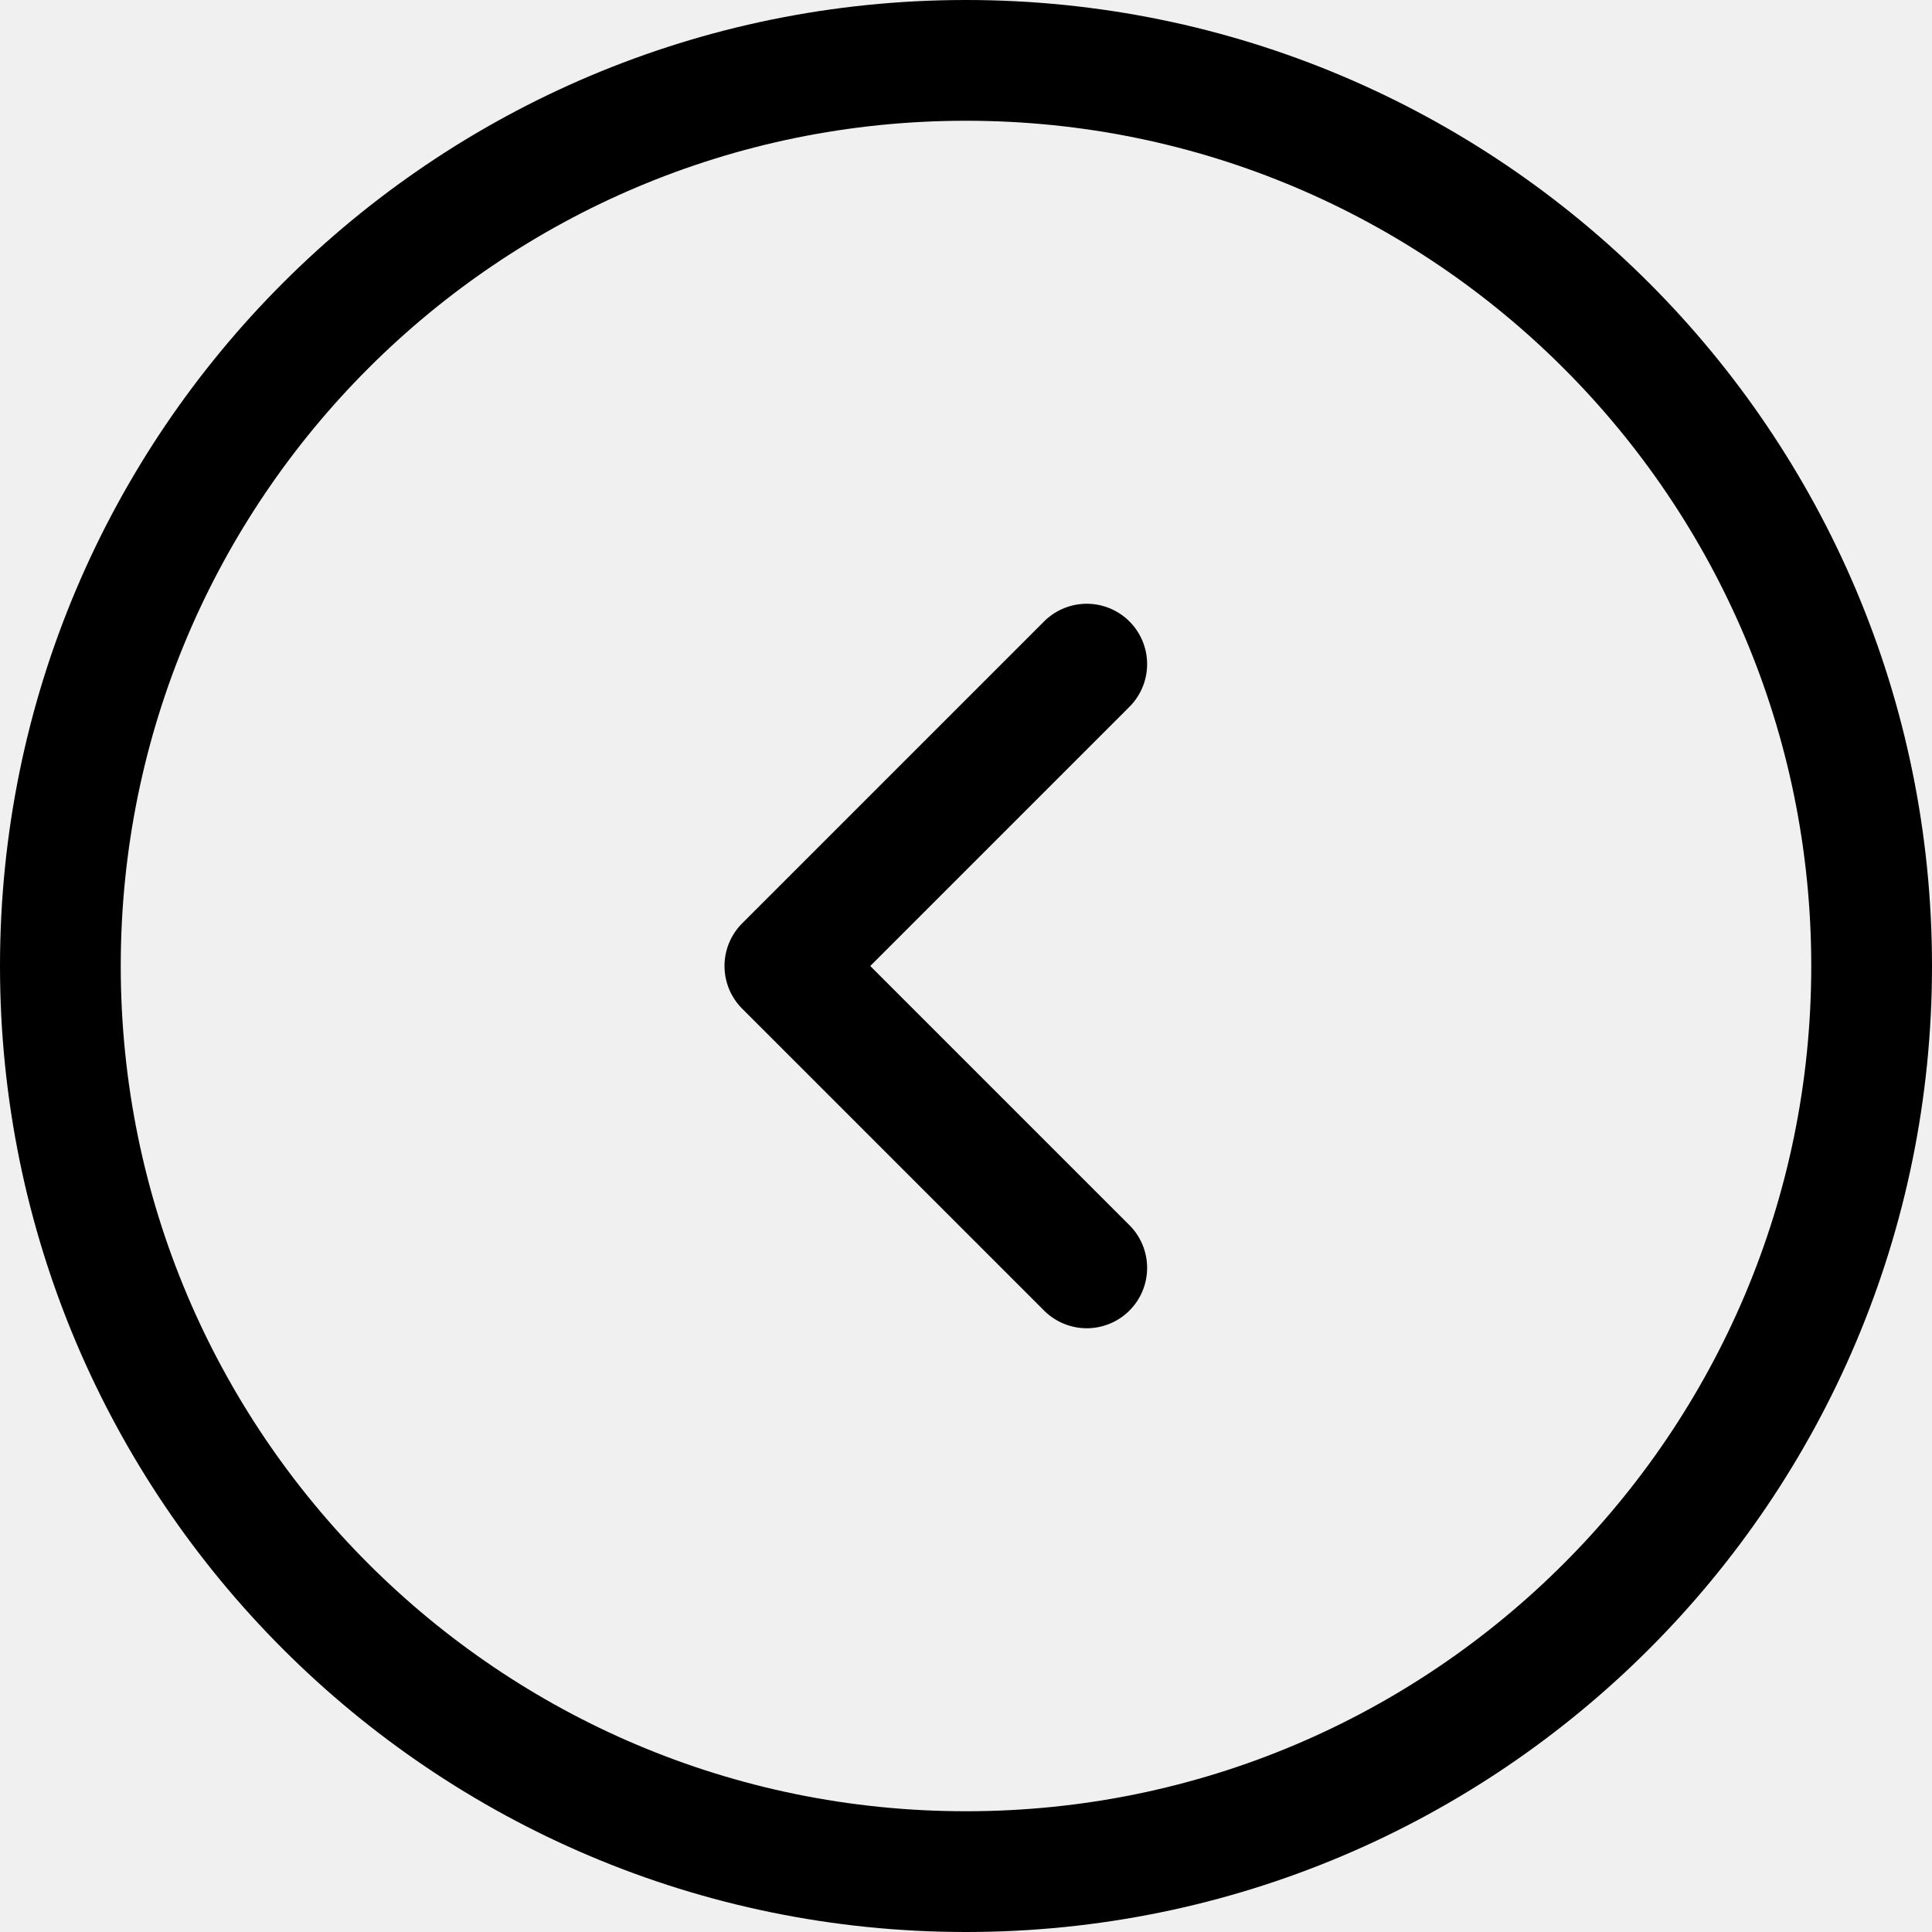
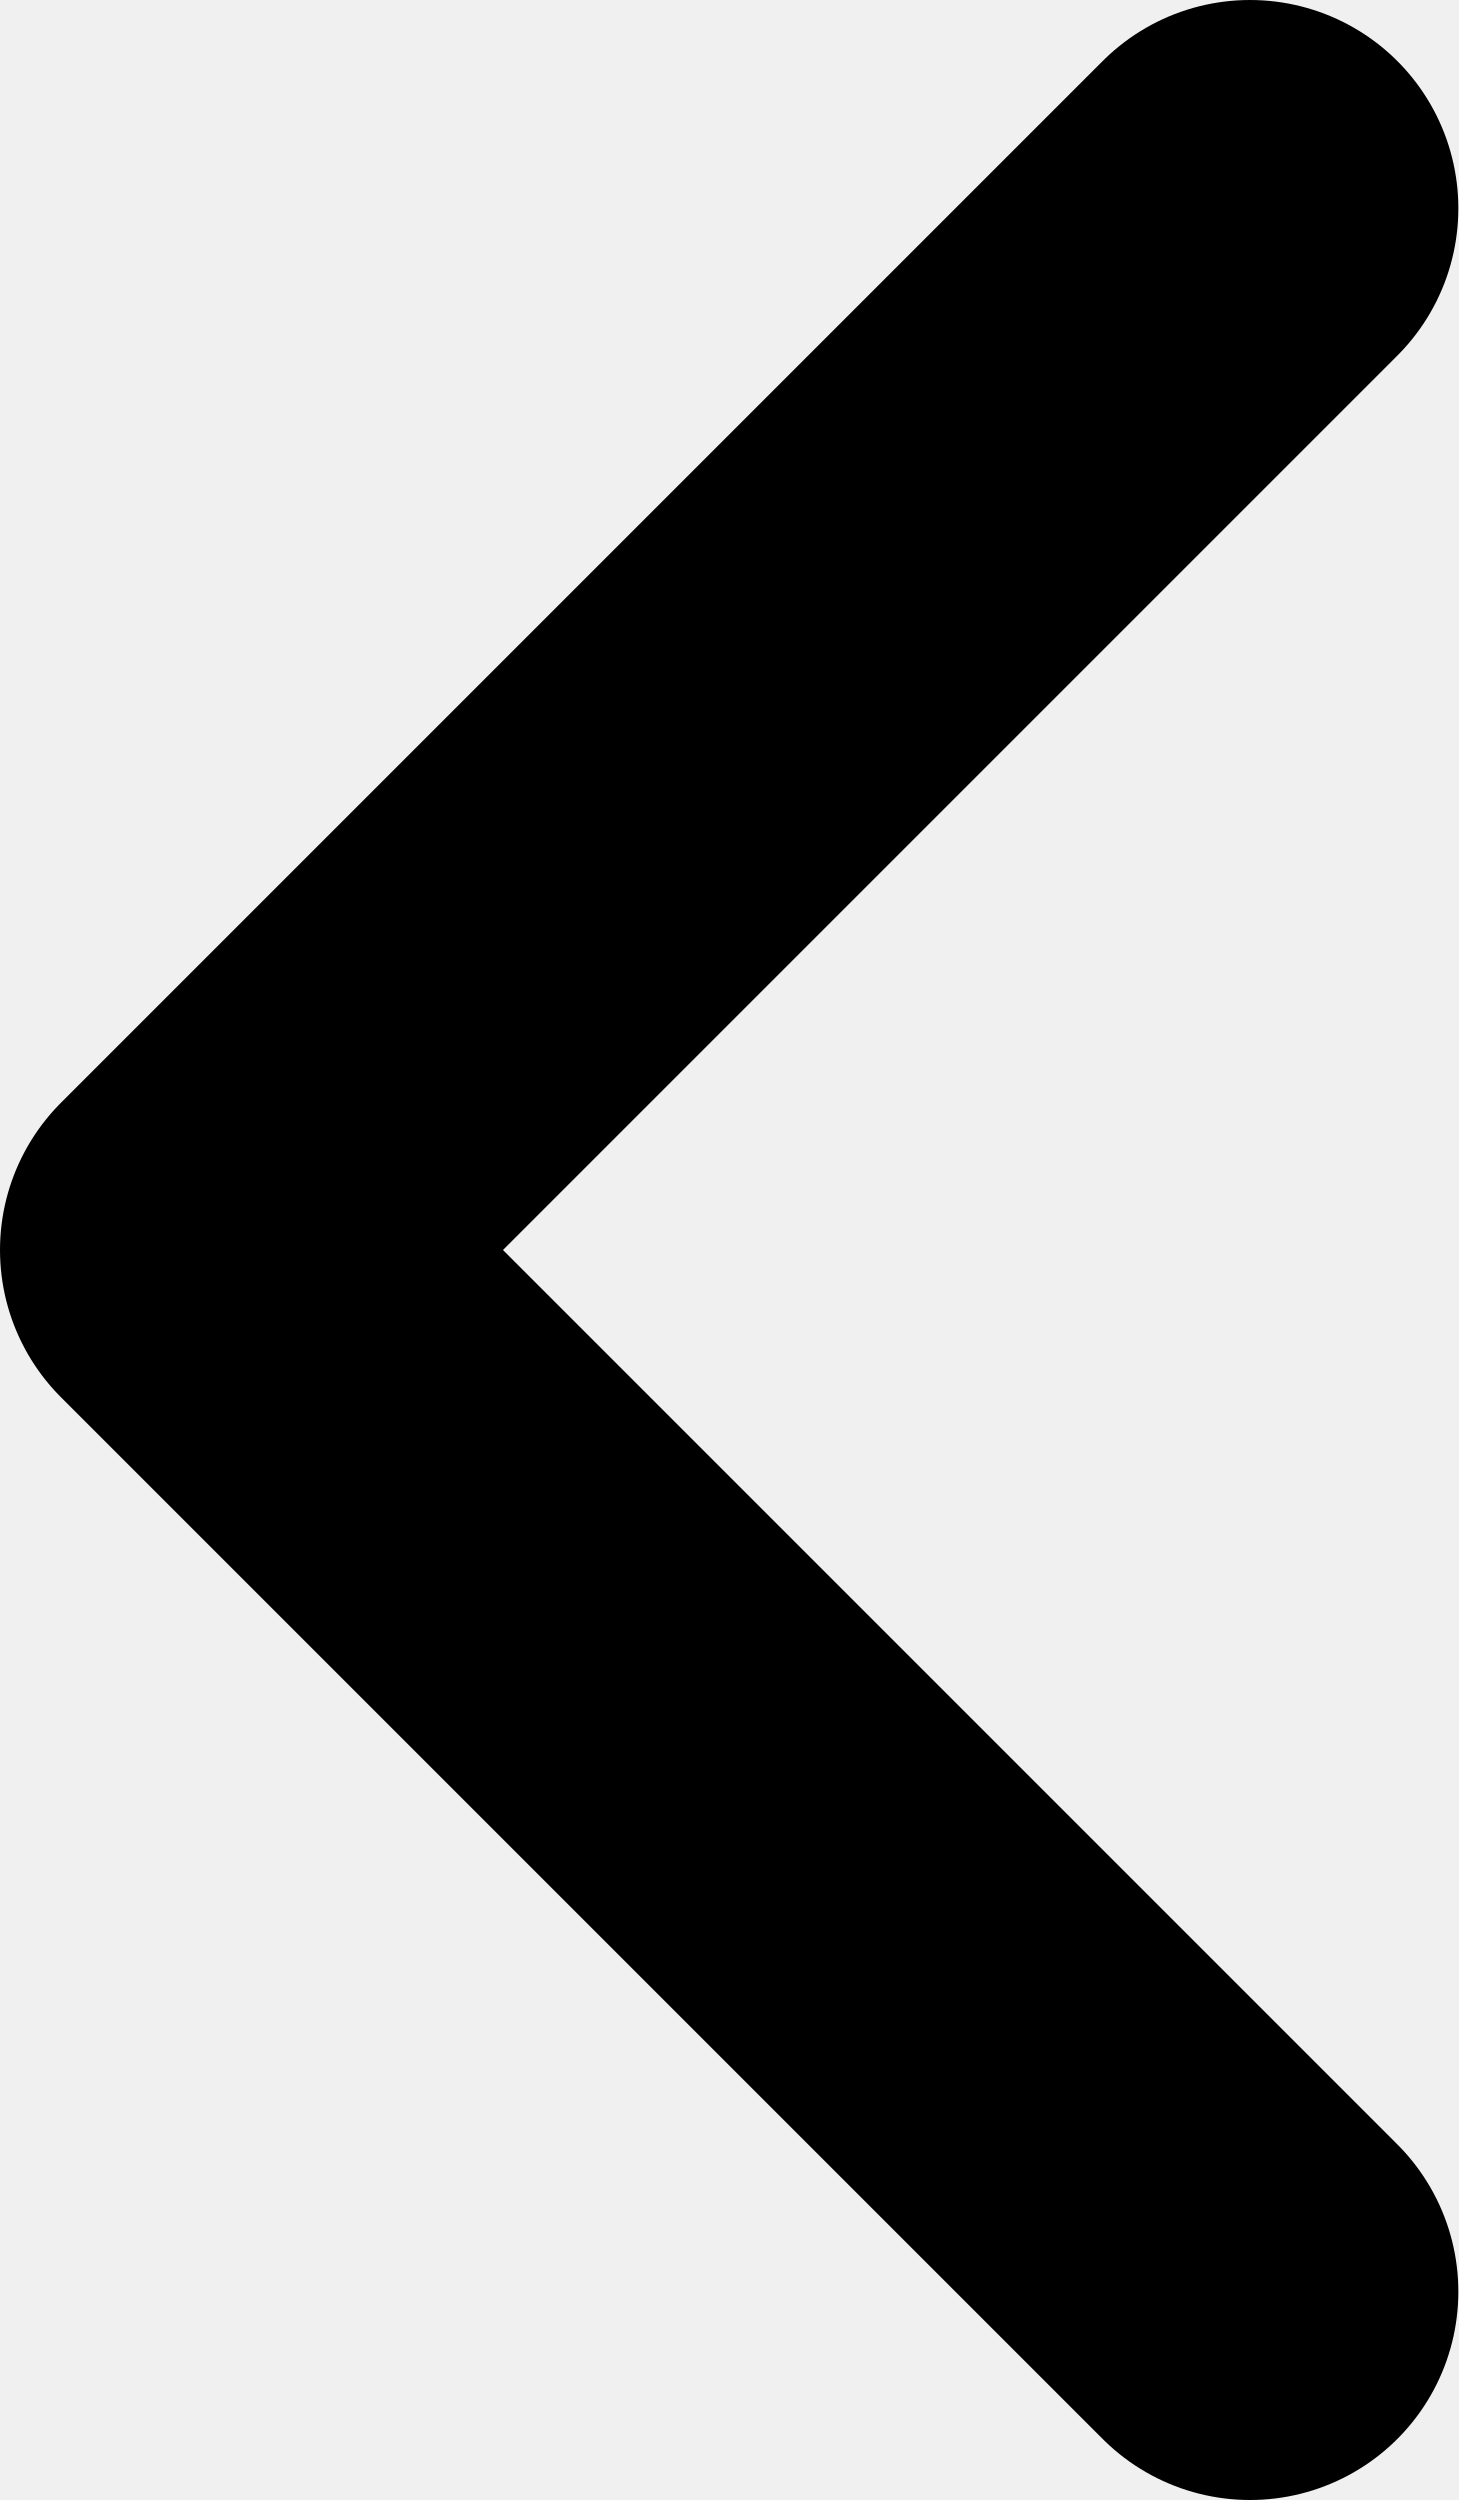
- <svg xmlns="http://www.w3.org/2000/svg" width="32" height="32" viewBox="0 0 32 32" fill="none">
-   <g clip-path="url(#clip0_13768_3134)">
-     <path d="M18 21L13 16L18 11" stroke="currentColor" stroke-width="2" stroke-linecap="round" stroke-linejoin="round" />
-     <circle cx="16" cy="16" r="15" transform="rotate(180 16 16)" stroke="currentColor" stroke-width="2" />
-   </g>
-   <defs>
-     <clipPath id="clip0_13768_3134">
-       <rect width="32" height="32" fill="white" transform="translate(32 32) rotate(180)" />
-     </clipPath>
-   </defs>
+ <svg xmlns="http://www.w3.org/2000/svg" width="7" height="12" viewBox="0 0 7 12" fill="none">
+   <path d="M6 11L1 6L6 1" stroke="currentColor" stroke-width="2" stroke-linecap="round" stroke-linejoin="round" />
</svg>
